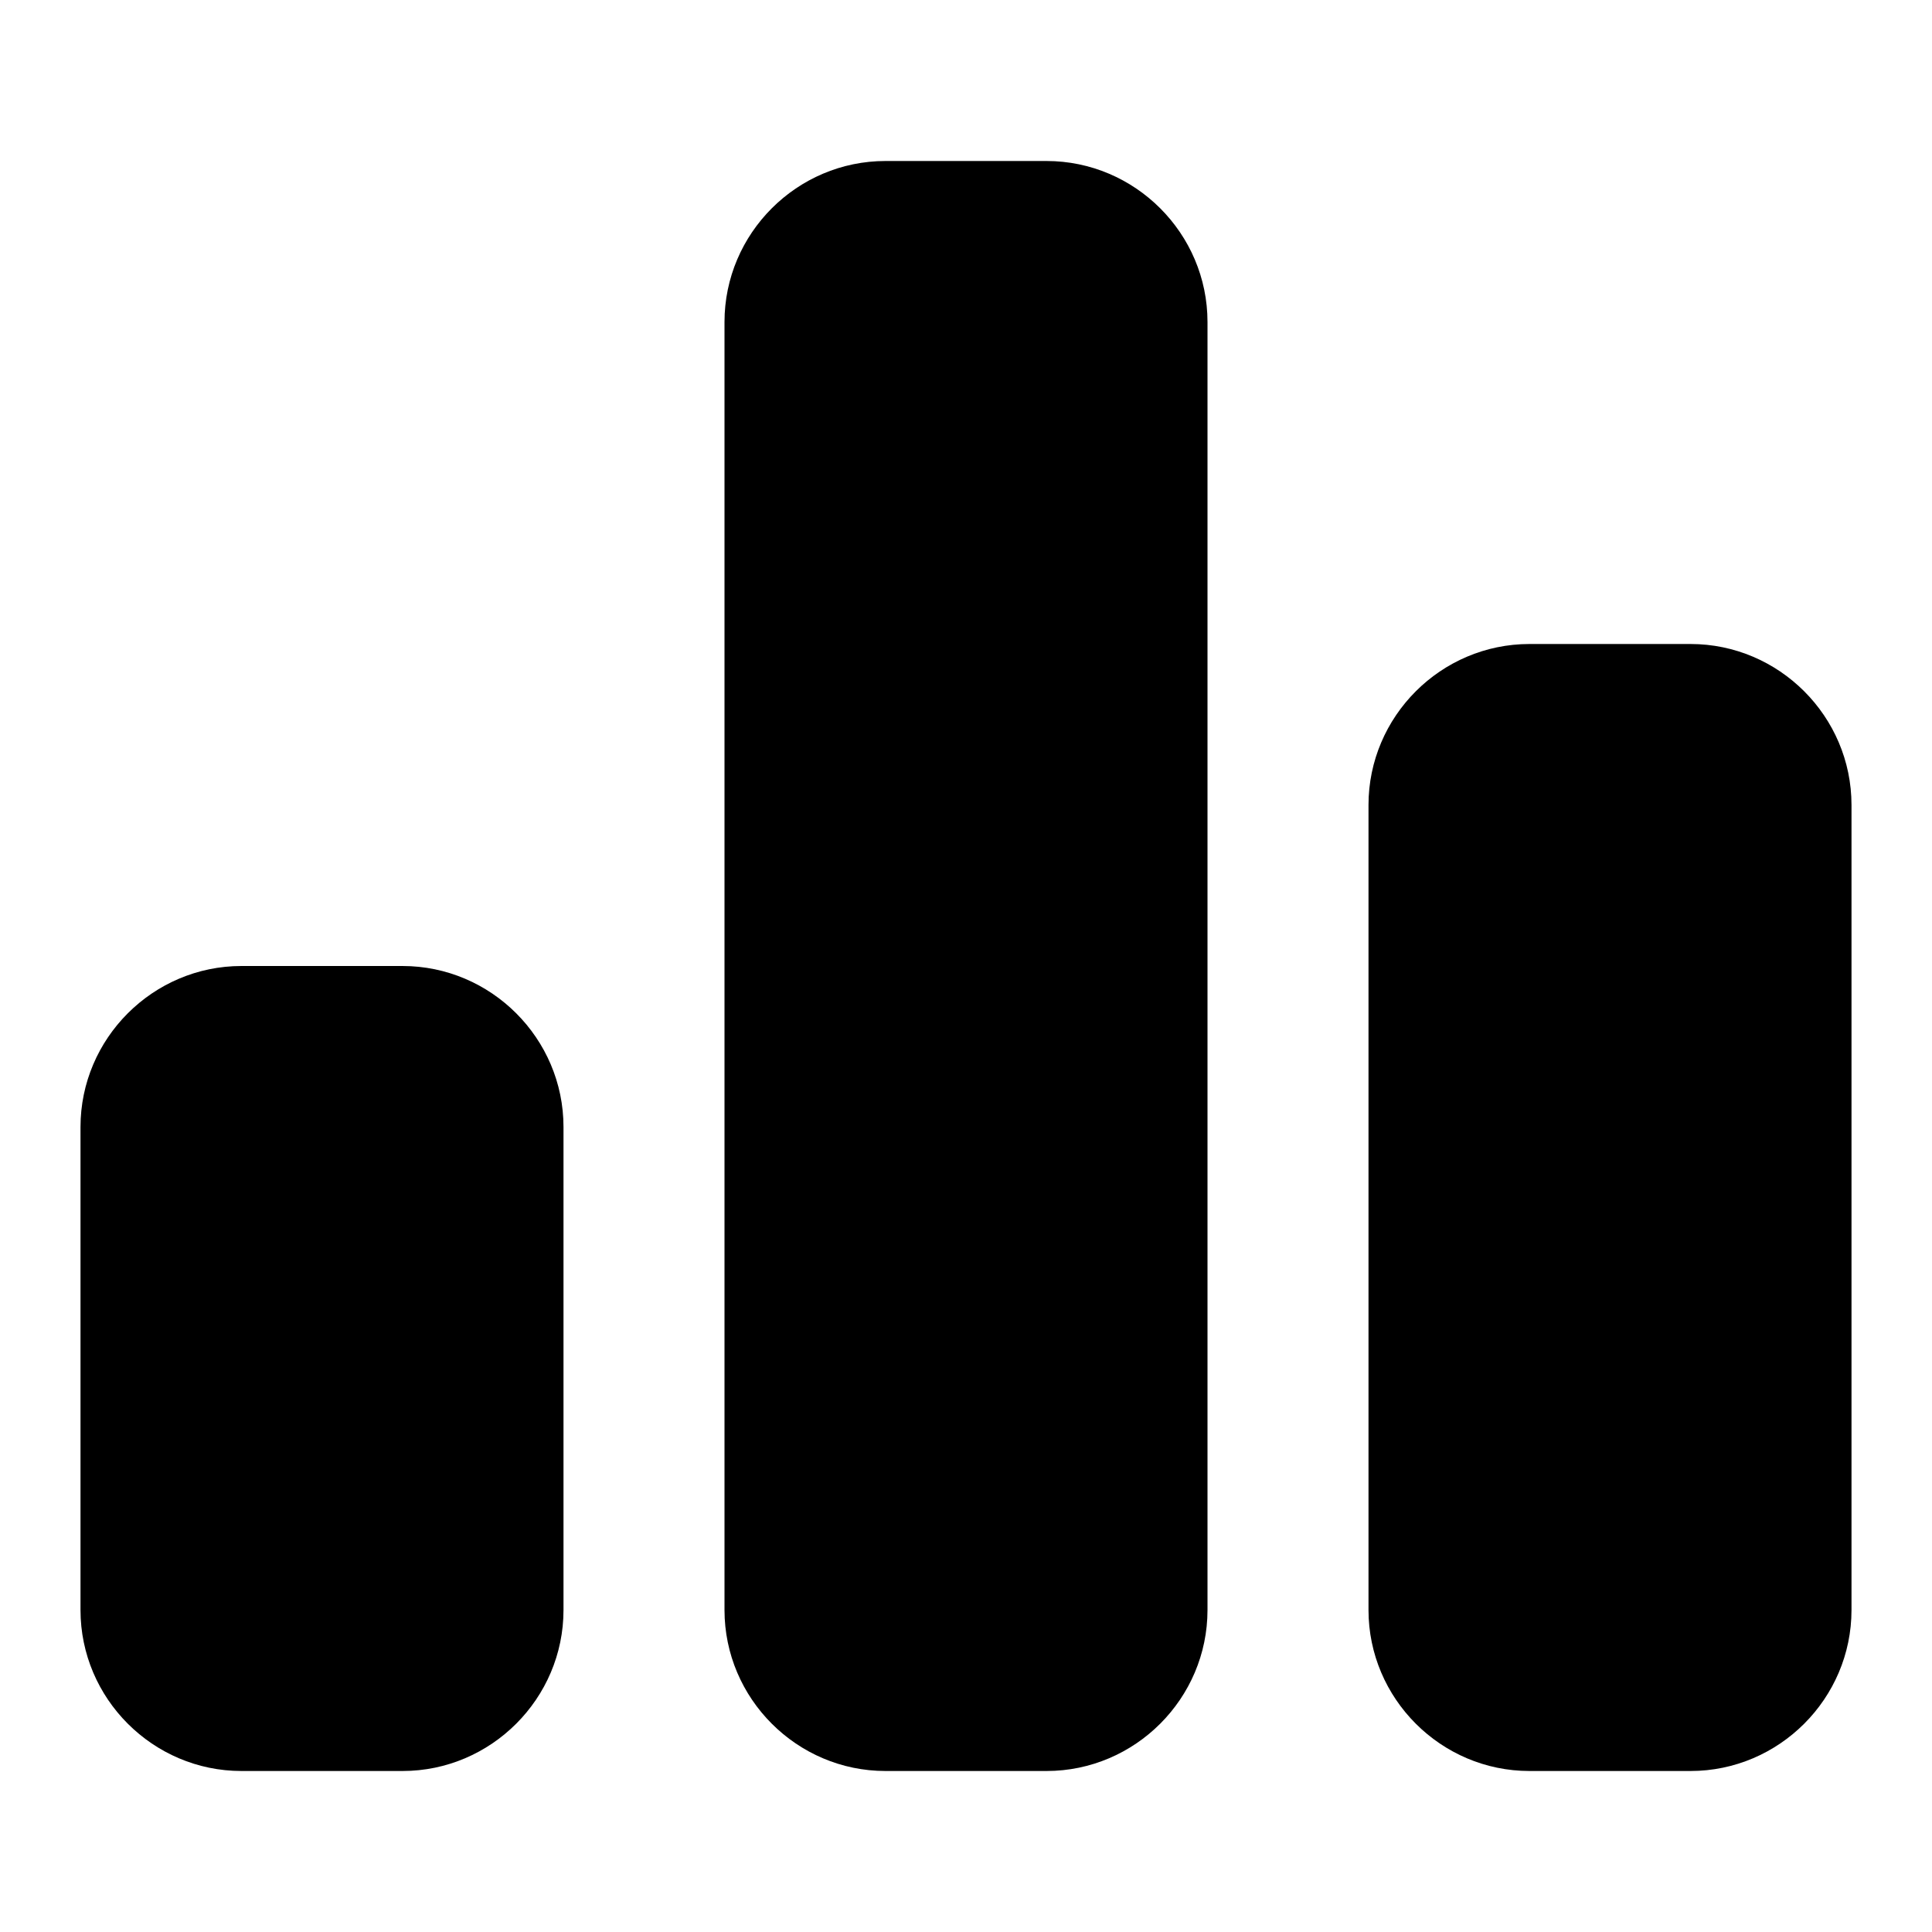
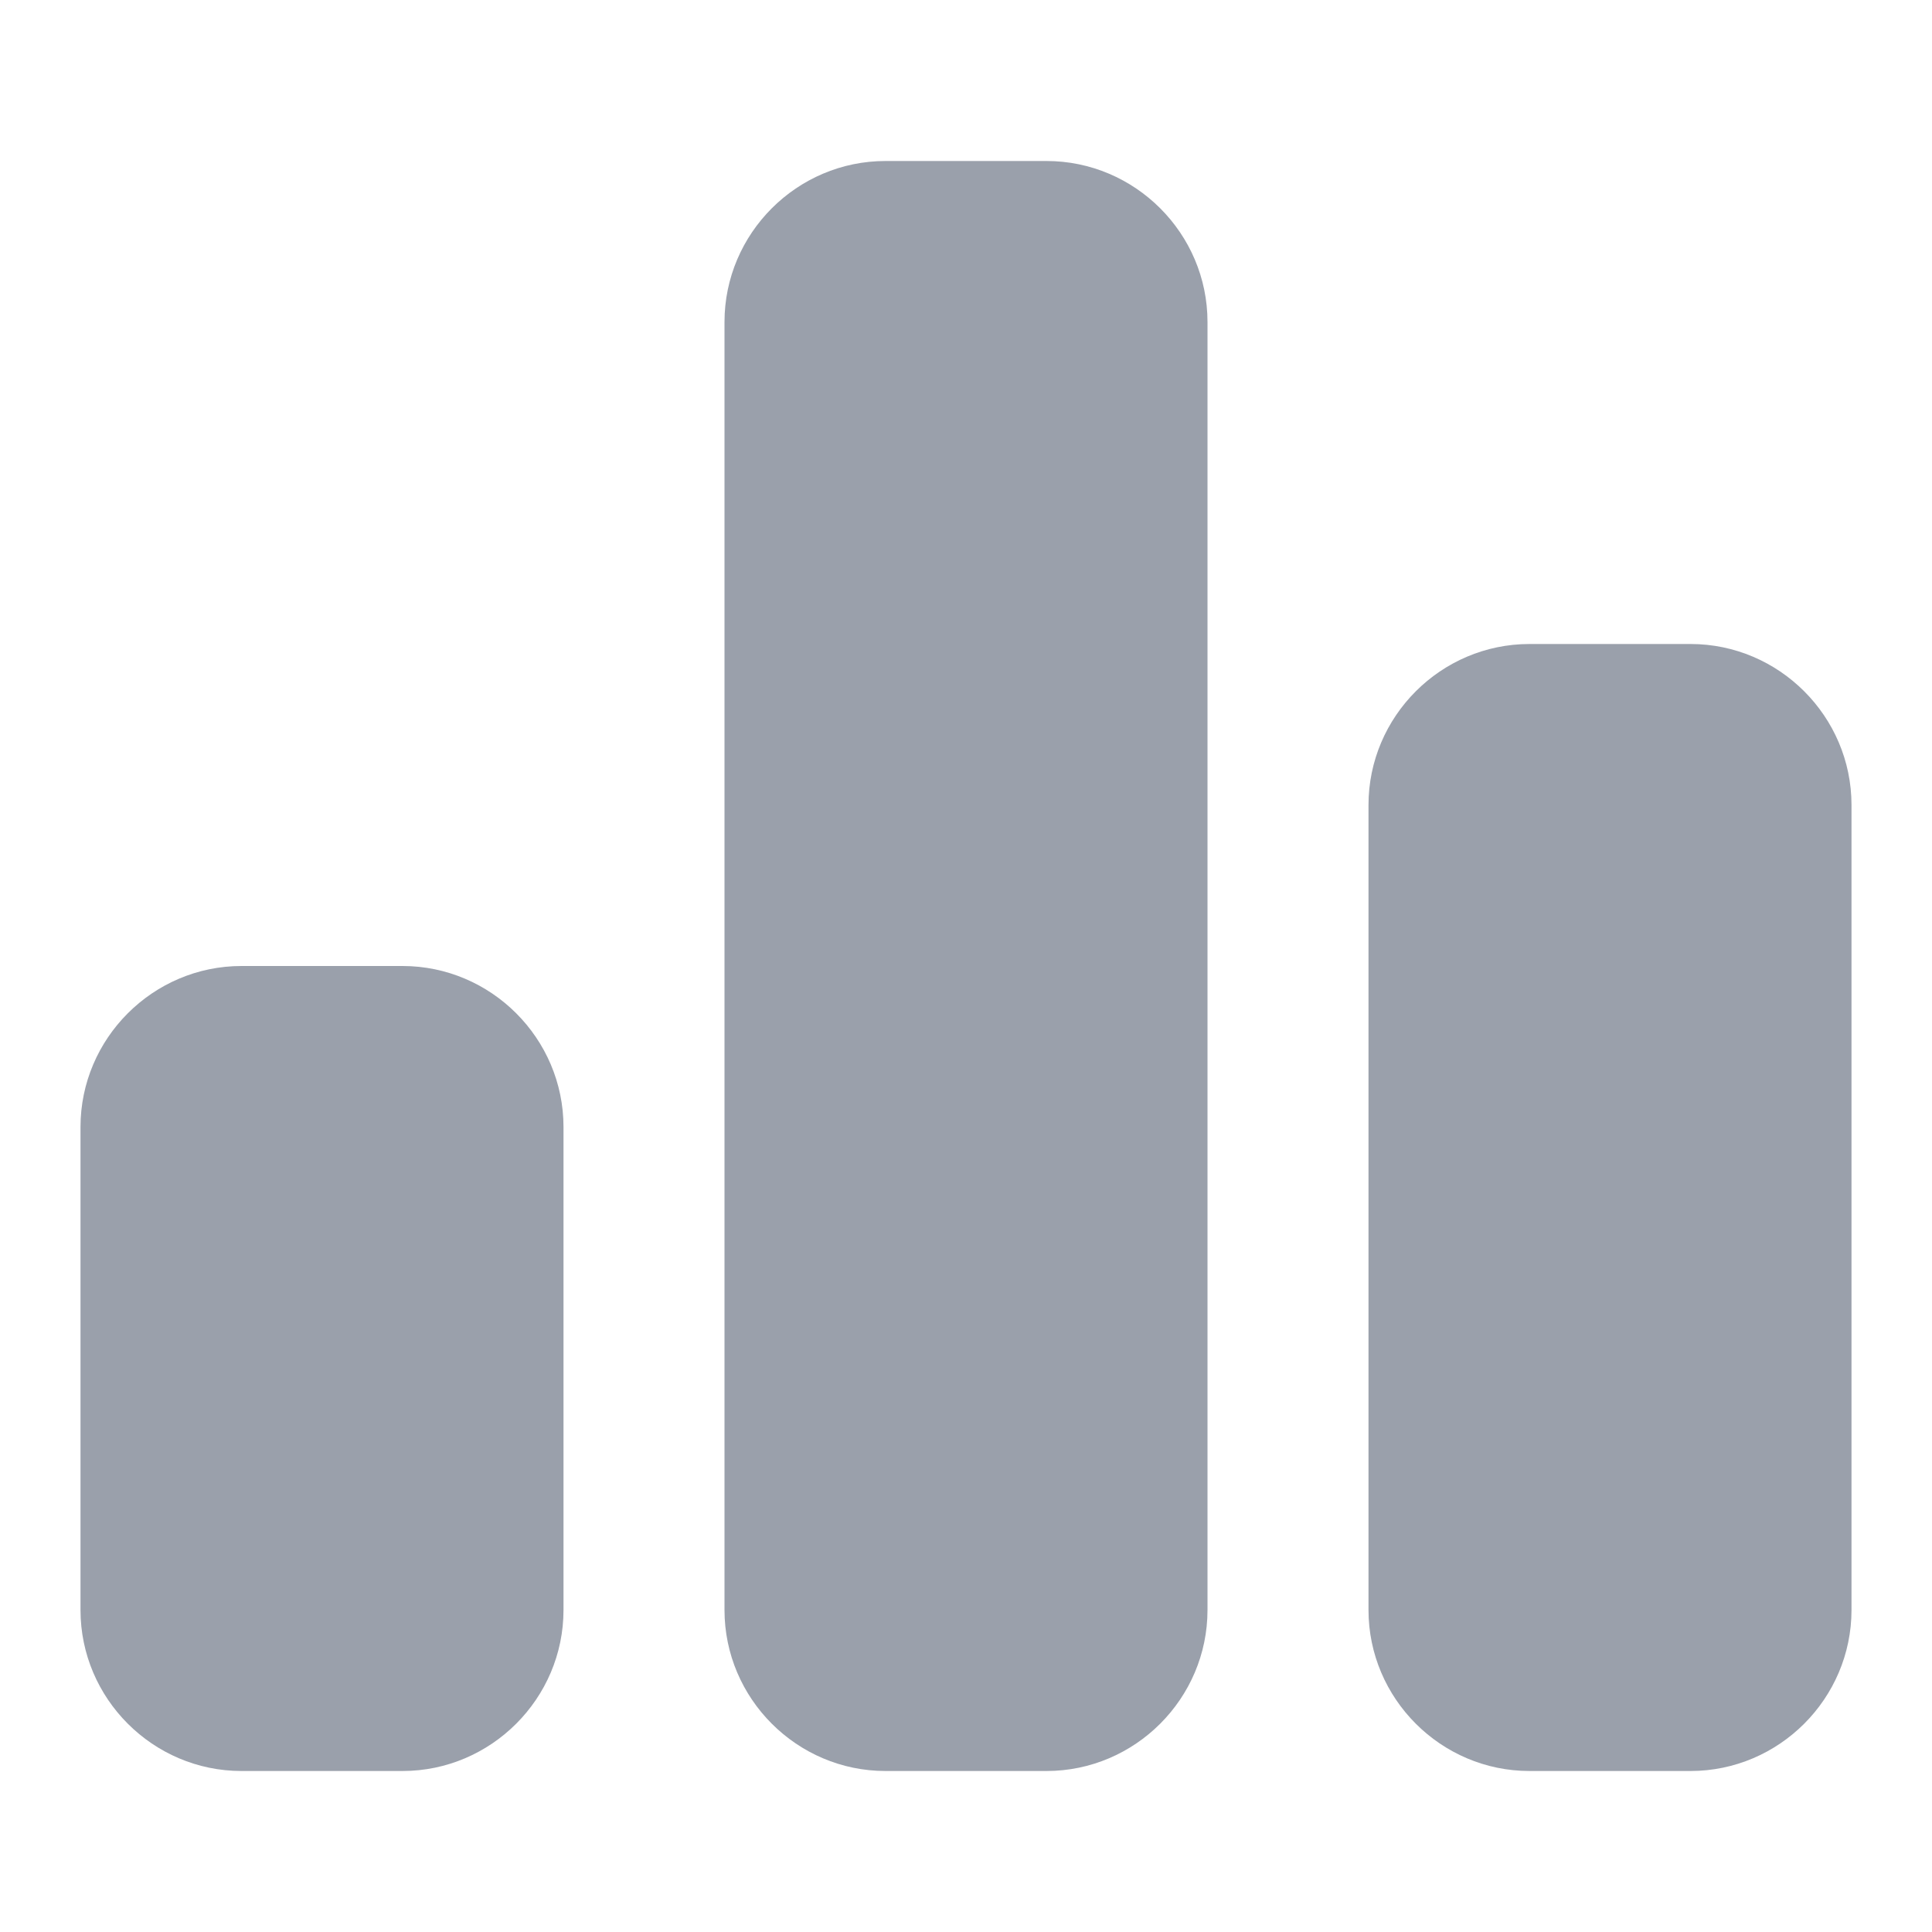
- <svg xmlns="http://www.w3.org/2000/svg" style="enable-background:new 0 0 24 24;" version="1.1" viewBox="0 0 24 24" xml:space="preserve">
-   <g id="info" />
+ <svg xmlns="http://www.w3.org/2000/svg" version="1.1" id="Layer_1" x="0px" y="0px" viewBox="0 0 24 24" style="enable-background:new 0 0 24 24;" xml:space="preserve">
+   <style type="text/css">
+ 	.st0{fill:#9AA0AB;}
+ </style>
+   <g id="info">
+ </g>
  <g id="icons">
    <g id="statistics">
-       <path d="M5,12H3c-1.1,0-2,0.9-2,2v6c0,1.1,0.9,2,2,2h2c1.1,0,2-0.9,2-2v-6C7,12.9,6.1,12,5,12z" />
-       <path d="M13,2h-2C9.9,2,9,2.9,9,4v16c0,1.1,0.9,2,2,2h2c1.1,0,2-0.9,2-2V4C15,2.9,14.1,2,13,2z" />
-       <path d="M21,8h-2c-1.1,0-2,0.9-2,2v10c0,1.1,0.9,2,2,2h2c1.1,0,2-0.9,2-2V10C23,8.9,22.1,8,21,8z" />
+       <path class="st0" d="M5,12H3c-1.1,0-2,0.9-2,2v6c0,1.1,0.9,2,2,2h2c1.1,0,2-0.9,2-2v-6C7,12.9,6.1,12,5,12z" />
+       <path class="st0" d="M13,2h-2C9.9,2,9,2.9,9,4v16c0,1.1,0.9,2,2,2h2c1.1,0,2-0.9,2-2V4C15,2.9,14.1,2,13,2z" />
+       <path class="st0" d="M21,8h-2c-1.1,0-2,0.9-2,2v10c0,1.1,0.9,2,2,2h2c1.1,0,2-0.9,2-2V10C23,8.9,22.1,8,21,8z" />
    </g>
  </g>
</svg>
